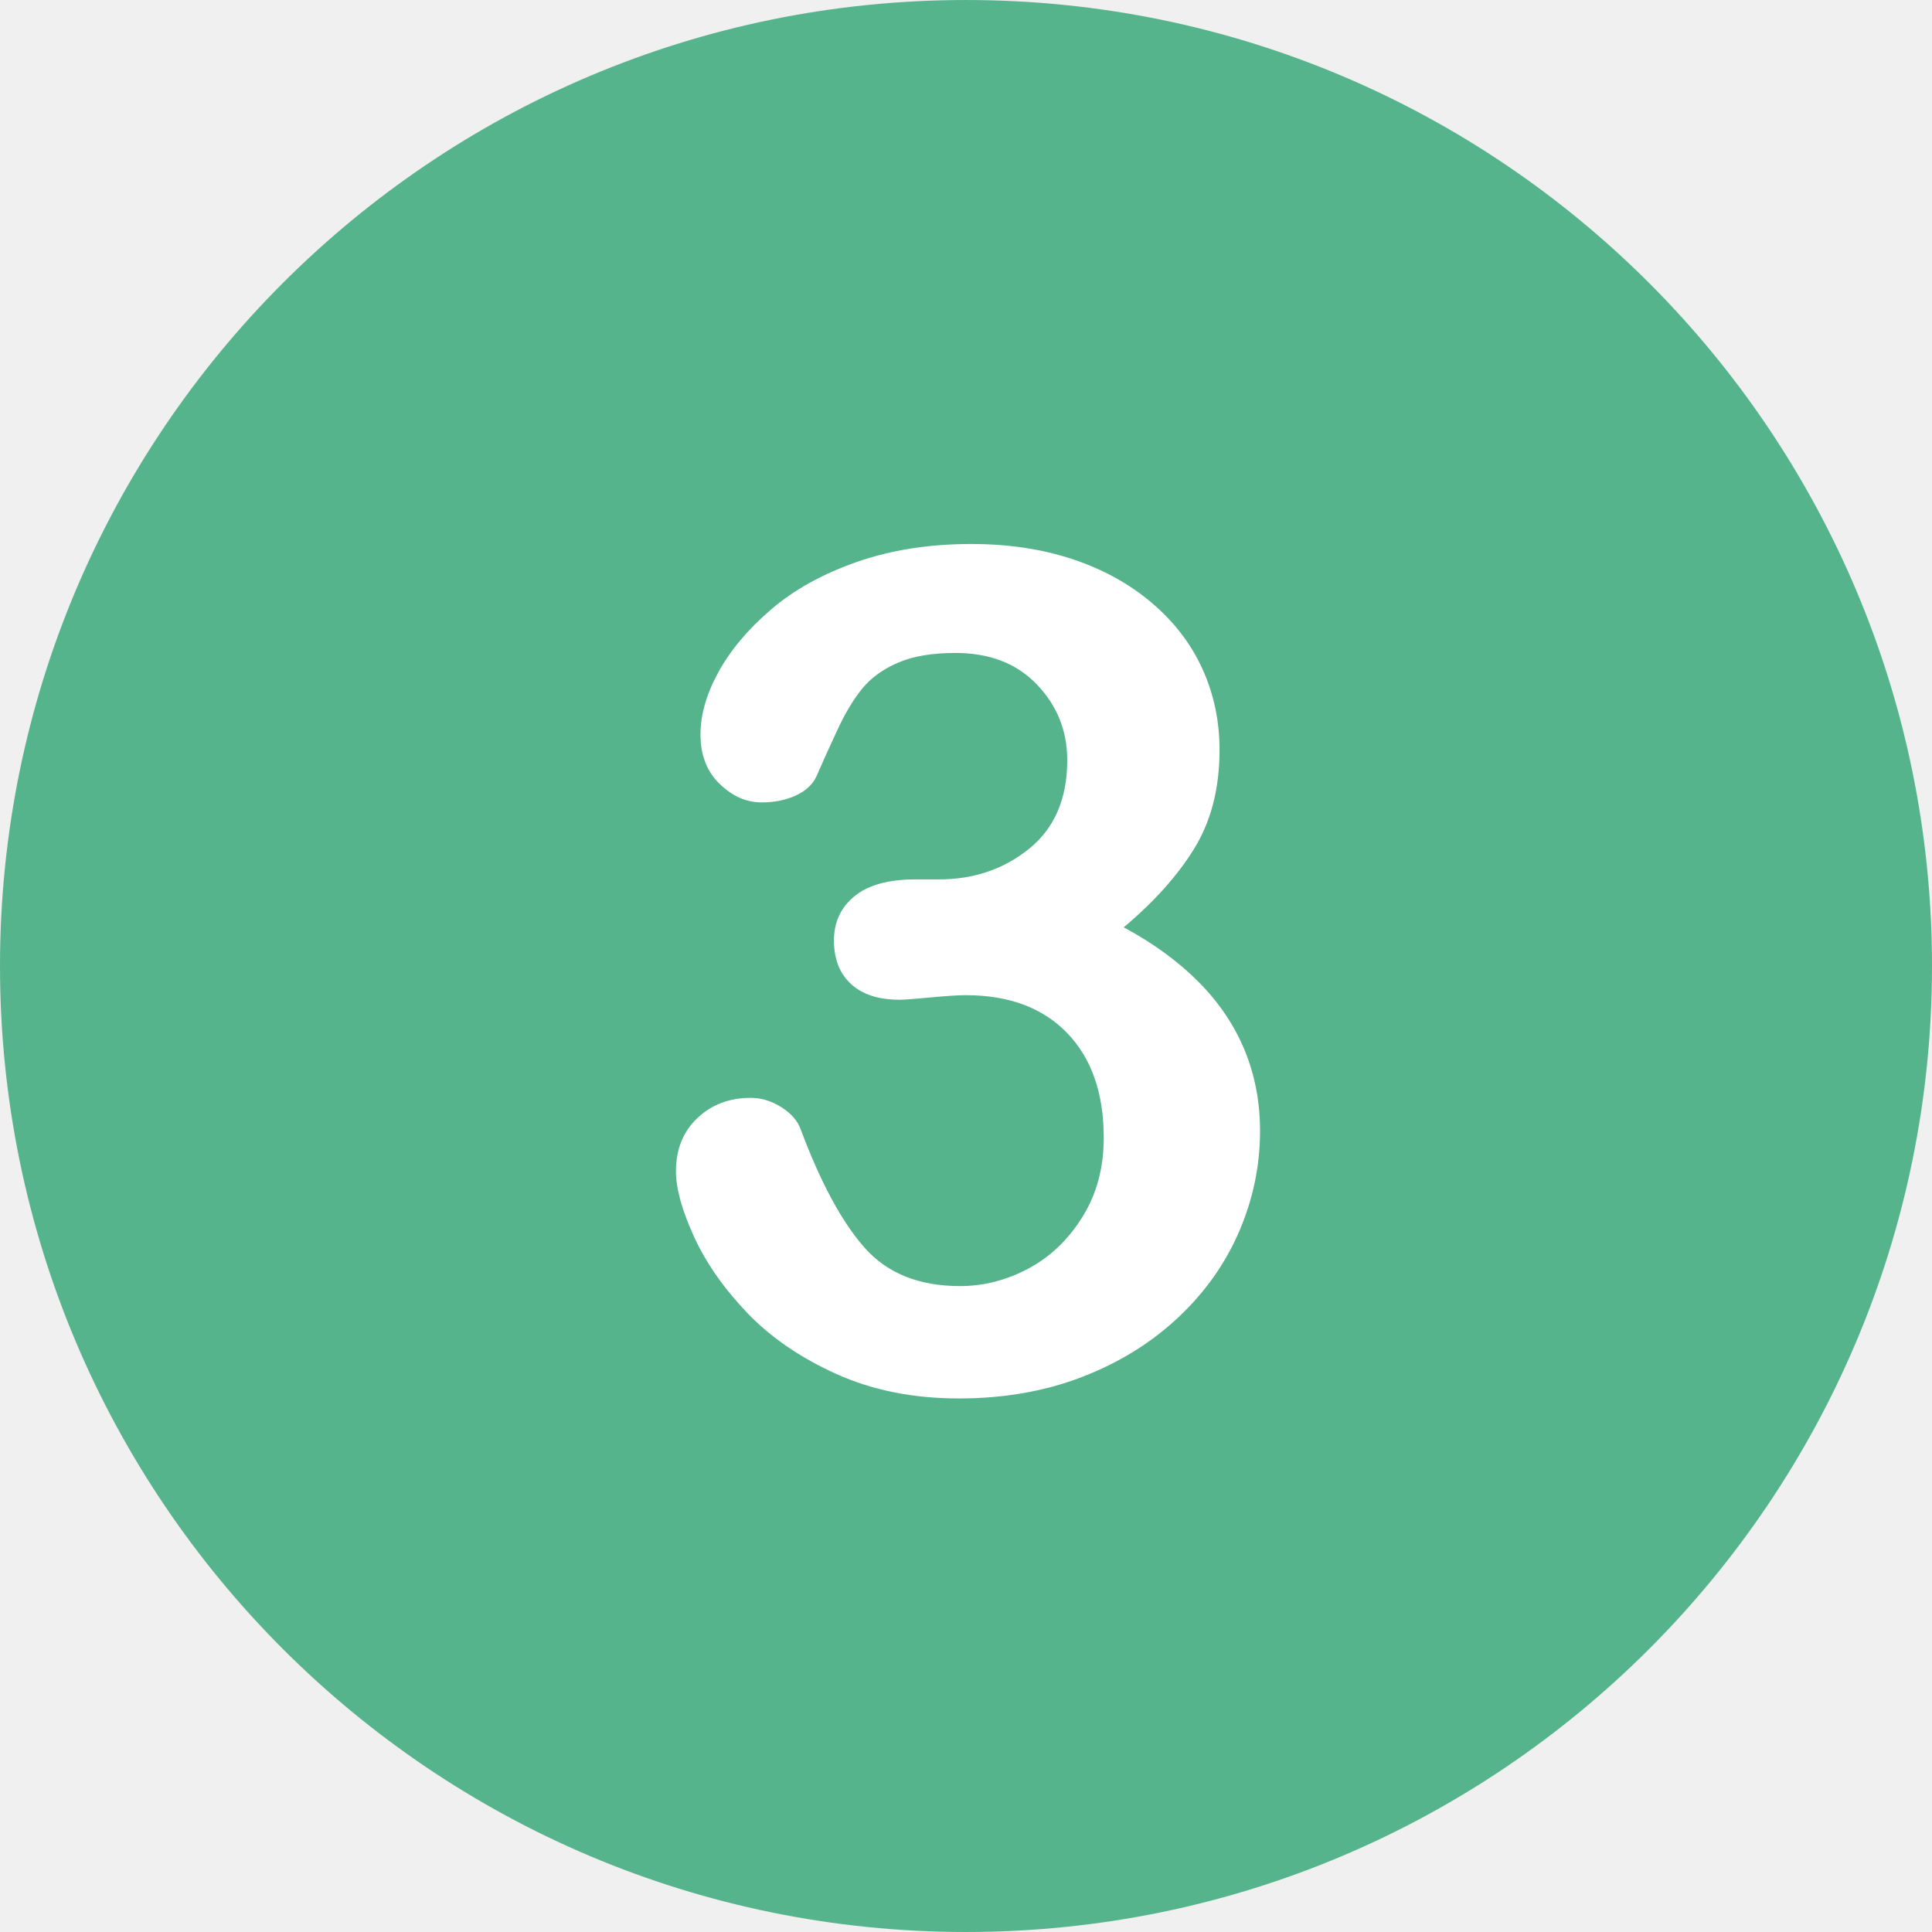
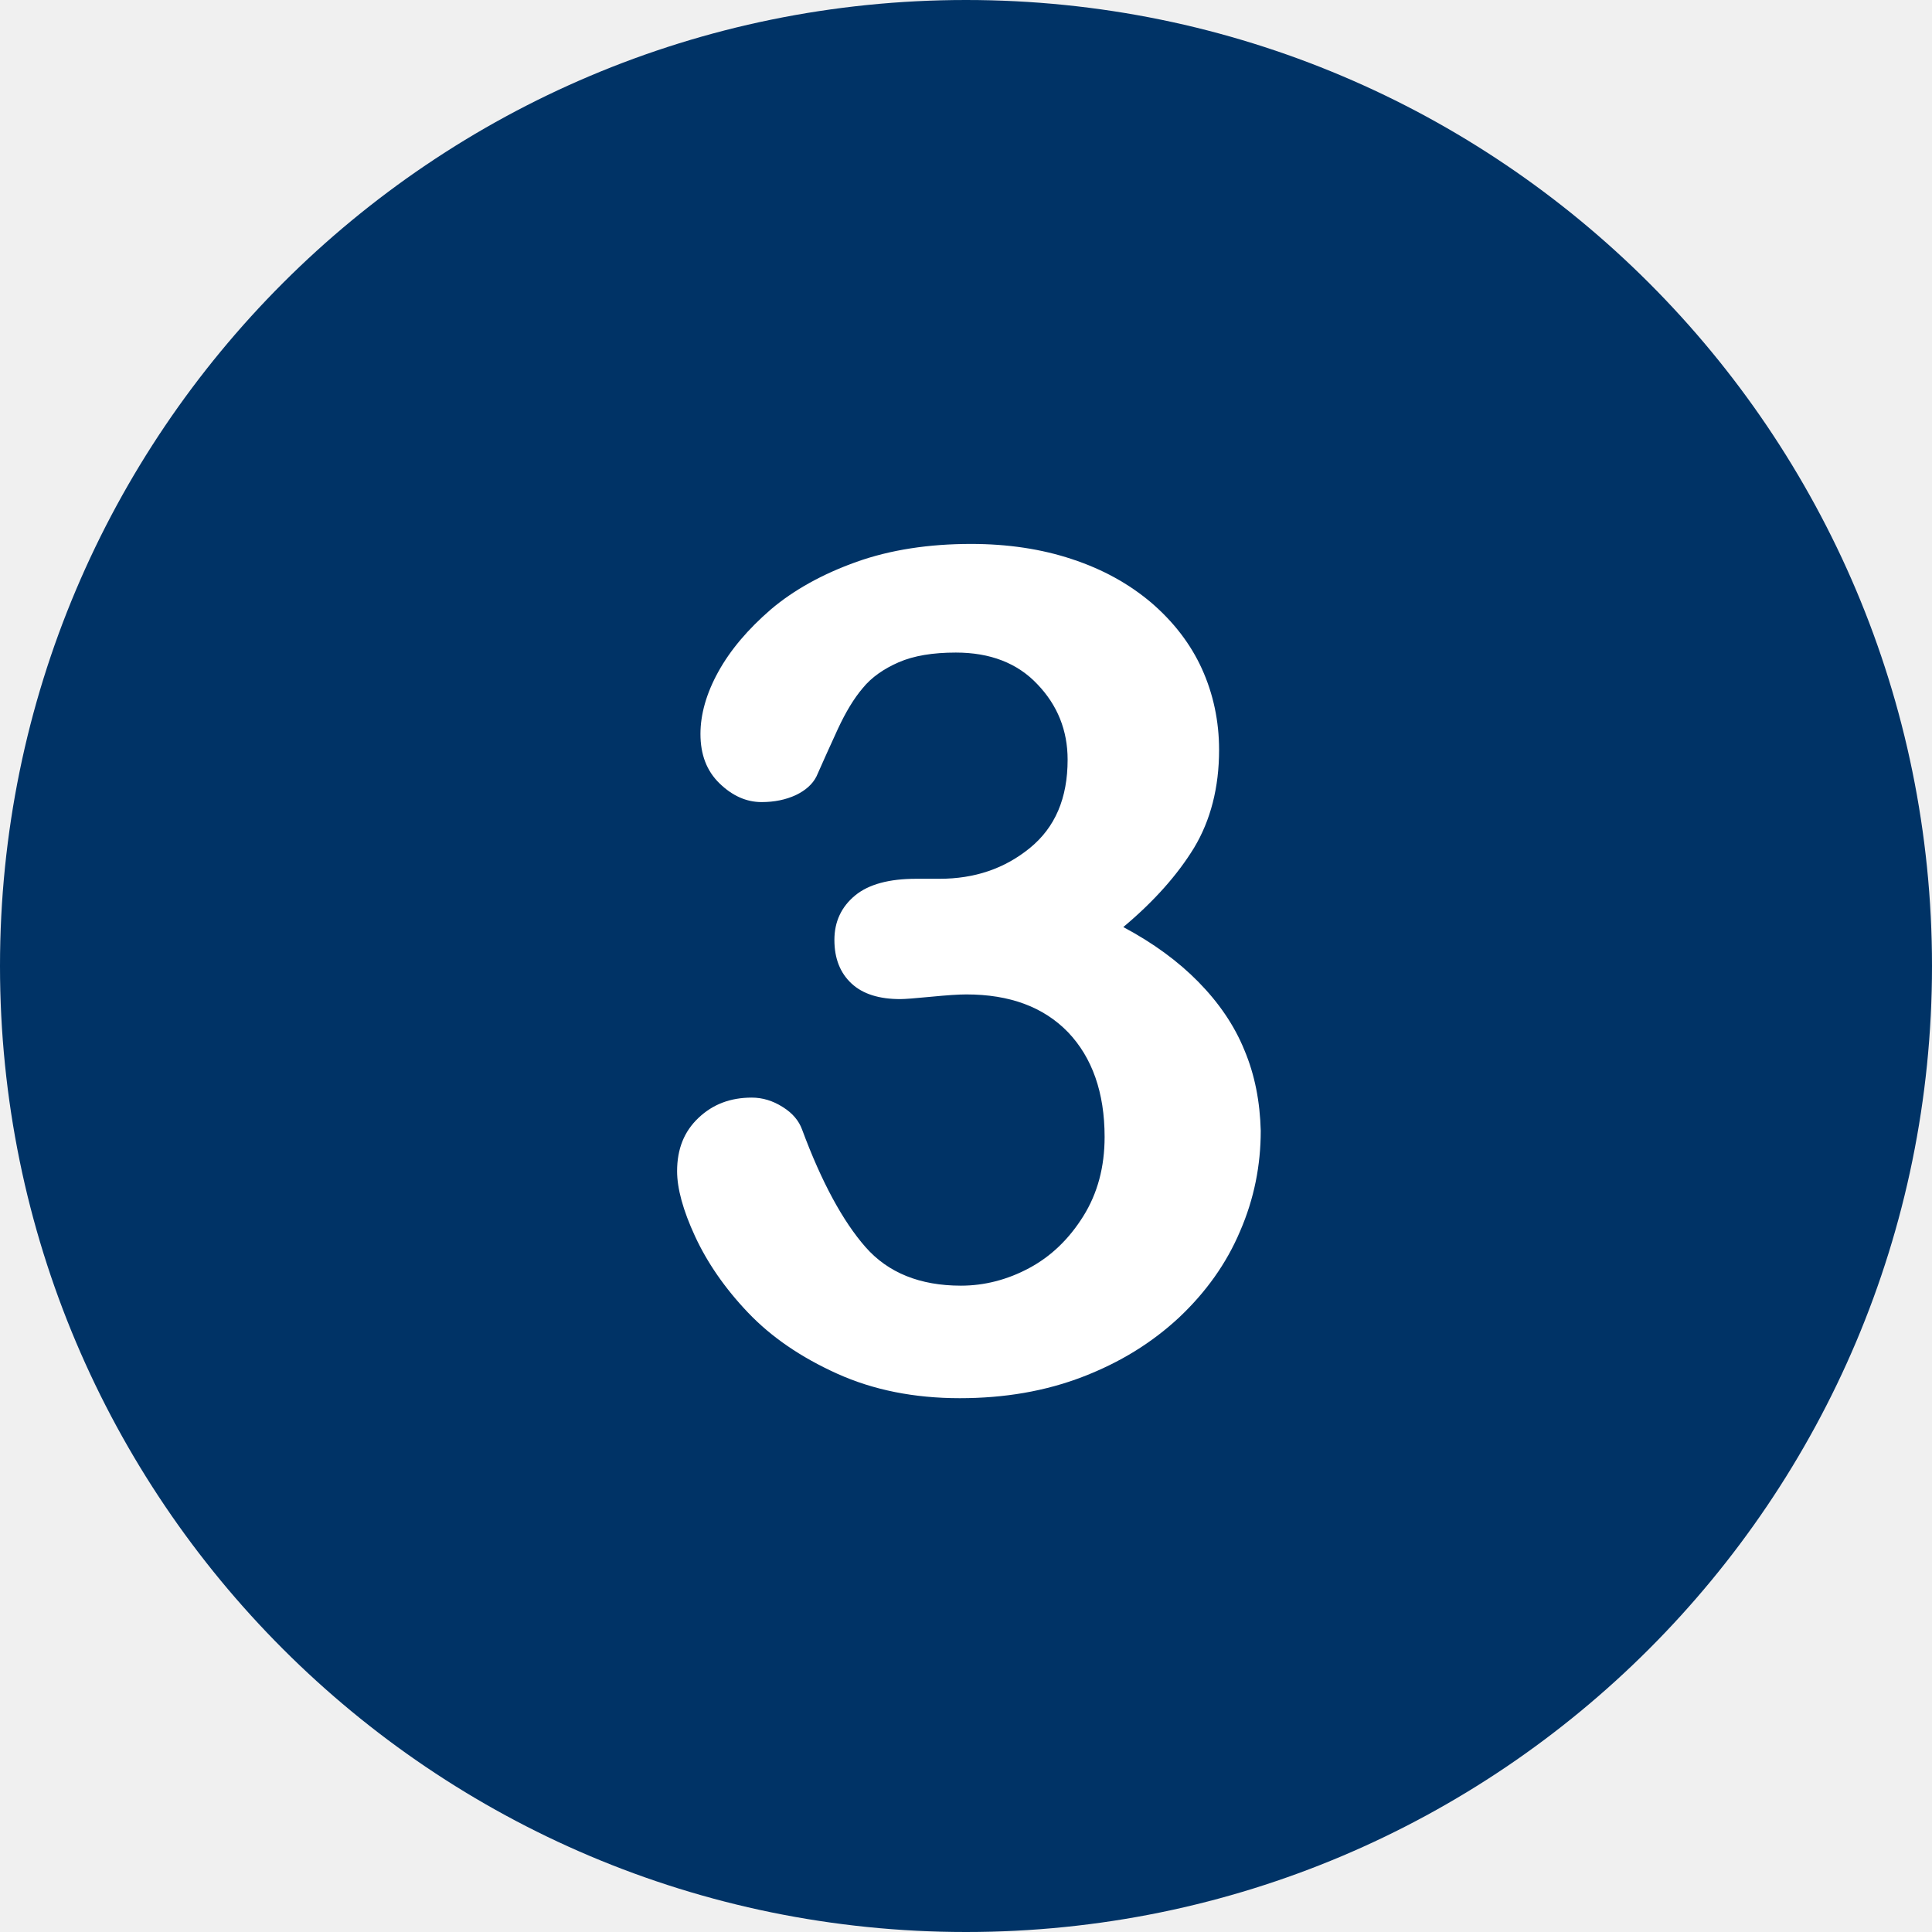
- <svg xmlns="http://www.w3.org/2000/svg" version="1.1" id="Layer_1" x="0px" y="0px" viewBox="0 0 496.158 496.158" style="enable-background:new 0 0 496.158 496.158;" xml:space="preserve">
-   <path style="fill:#56B48C;" d="M248.082,0.003C111.07,0.003,0,111.061,0,248.085c0,137,111.07,248.07,248.082,248.07  c137.006,0,248.076-111.07,248.076-248.07C496.158,111.061,385.088,0.003,248.082,0.003z" />
-   <path style="fill:#FFFFFF;" d="M319.637,269.711c-2.637-6.395-6.569-12.231-11.792-17.505c-5.226-5.273-11.646-9.961-19.263-14.063  c7.91-6.64,13.989-13.451,18.237-20.435c4.248-6.981,6.372-15.355,6.372-25.122c0-7.42-1.465-14.355-4.395-20.801  s-7.276-12.108-13.037-16.992c-5.763-4.882-12.55-8.617-20.361-11.206c-7.814-2.586-16.457-3.882-25.928-3.882  c-10.84,0-20.654,1.538-29.443,4.614s-16.139,7.155-22.046,12.231c-5.91,5.079-10.4,10.426-13.477,16.04  c-3.076,5.617-4.614,10.963-4.614,16.04c0,5.273,1.634,9.499,4.907,12.671c3.271,3.175,6.859,4.761,10.767,4.761  c3.319,0,6.249-0.586,8.789-1.758c2.538-1.172,4.296-2.783,5.273-4.834c1.659-3.809,3.49-7.86,5.493-12.158  c2-4.296,4.125-7.812,6.372-10.547c2.245-2.733,5.296-4.93,9.155-6.592c3.856-1.659,8.764-2.49,14.722-2.49  c8.789,0,15.77,2.71,20.947,8.13c5.175,5.42,7.764,11.891,7.764,19.409c0,9.865-3.248,17.432-9.741,22.705  c-6.496,5.273-14.234,7.91-23.218,7.91h-6.006c-6.935,0-12.158,1.442-15.674,4.321c-3.516,2.882-5.273,6.665-5.273,11.353  c0,4.786,1.465,8.521,4.395,11.206c2.93,2.687,7.079,4.028,12.451,4.028c1.172,0,3.809-0.194,7.91-0.586  c4.102-0.389,7.127-0.586,9.082-0.586c11.133,0,19.823,3.248,26.074,9.741c6.249,6.496,9.375,15.454,9.375,26.88  c0,7.716-1.831,14.502-5.493,20.361s-8.302,10.279-13.916,13.257c-5.617,2.98-11.451,4.468-17.505,4.468  c-10.547,0-18.727-3.296-24.536-9.888c-5.812-6.592-11.256-16.674-16.333-30.249c-0.783-2.245-2.442-4.175-4.98-5.786  c-2.541-1.611-5.177-2.417-7.91-2.417c-5.47,0-10.034,1.735-13.696,5.2c-3.662,3.468-5.493,8.034-5.493,13.696  c0,4.395,1.538,9.961,4.614,16.699s7.617,13.257,13.623,19.556s13.646,11.549,22.925,15.747c9.276,4.198,19.775,6.299,31.494,6.299  c11.522,0,22.046-1.831,31.567-5.493s17.748-8.739,24.683-15.234c6.933-6.493,12.181-13.891,15.747-22.192  c3.563-8.299,5.347-16.894,5.347-25.781C323.592,283.018,322.273,276.109,319.637,269.711z" />
-   <g>
- </g>
-   <g>
- </g>
-   <g>
- </g>
-   <g>
- </g>
-   <g>
- </g>
-   <g>
- </g>
-   <g>
- </g>
-   <g>
- </g>
-   <g>
- </g>
-   <g>
- </g>
-   <g>
- </g>
-   <g>
- </g>
-   <g>
- </g>
-   <g>
- </g>
-   <g>
- </g>
+ <svg xmlns="http://www.w3.org/2000/svg" version="1.1" id="Layer_1" x="0px" y="0px" viewBox="0 0 496.2 496.2" style="enable-background:new 0 0 496.2 496.2;" xml:space="preserve">
+   <style type="text/css">
+ 	.st0{fill:#003366;}
+ 	.st1{fill:#FFFFFF;}
+ </style>
+   <path class="st0" d="M248.1,0C111.1,0,0,111.1,0,248.1c0,137,111.1,248.1,248.1,248.1c137,0,248.1-111.1,248.1-248.1  C496.2,111.1,385.1,0,248.1,0z" />
+   <path class="st1" d="M319.6,269.7c-2.6-6.4-6.6-12.2-11.8-17.5c-5.2-5.3-11.6-10-19.3-14.1c7.9-6.6,14-13.5,18.2-20.4  c4.2-7,6.4-15.4,6.4-25.1c0-7.4-1.5-14.4-4.4-20.8s-7.3-12.1-13-17c-5.8-4.9-12.5-8.6-20.4-11.2c-7.8-2.6-16.5-3.9-25.9-3.9  c-10.8,0-20.7,1.5-29.4,4.6s-16.1,7.2-22,12.2c-5.9,5.1-10.4,10.4-13.5,16c-3.1,5.6-4.6,11-4.6,16c0,5.3,1.6,9.5,4.9,12.7  c3.3,3.2,6.9,4.8,10.8,4.8c3.3,0,6.2-0.6,8.8-1.8c2.5-1.2,4.3-2.8,5.3-4.8c1.7-3.8,3.5-7.9,5.5-12.2c2-4.3,4.1-7.8,6.4-10.5  c2.2-2.7,5.3-4.9,9.2-6.6c3.9-1.7,8.8-2.5,14.7-2.5c8.8,0,15.8,2.7,20.9,8.1c5.2,5.4,7.8,11.9,7.8,19.4c0,9.9-3.2,17.4-9.7,22.7  c-6.5,5.3-14.2,7.9-23.2,7.9h-6c-6.9,0-12.2,1.4-15.7,4.3c-3.5,2.9-5.3,6.7-5.3,11.4c0,4.8,1.5,8.5,4.4,11.2c2.9,2.7,7.1,4,12.5,4  c1.2,0,3.8-0.2,7.9-0.6c4.1-0.4,7.1-0.6,9.1-0.6c11.1,0,19.8,3.2,26.1,9.7c6.2,6.5,9.4,15.5,9.4,26.9c0,7.7-1.8,14.5-5.5,20.4  s-8.3,10.3-13.9,13.3c-5.6,3-11.5,4.5-17.5,4.5c-10.5,0-18.7-3.3-24.5-9.9c-5.8-6.6-11.3-16.7-16.3-30.2c-0.8-2.2-2.4-4.2-5-5.8  c-2.5-1.6-5.2-2.4-7.9-2.4c-5.5,0-10,1.7-13.7,5.2c-3.7,3.5-5.5,8-5.5,13.7c0,4.4,1.5,10,4.6,16.7s7.6,13.3,13.6,19.6  s13.6,11.5,22.9,15.7c9.3,4.2,19.8,6.3,31.5,6.3c11.5,0,22-1.8,31.6-5.5s17.7-8.7,24.7-15.2c6.9-6.5,12.2-13.9,15.7-22.2  c3.6-8.3,5.3-16.9,5.3-25.8C323.6,283,322.3,276.1,319.6,269.7z" />
</svg>
